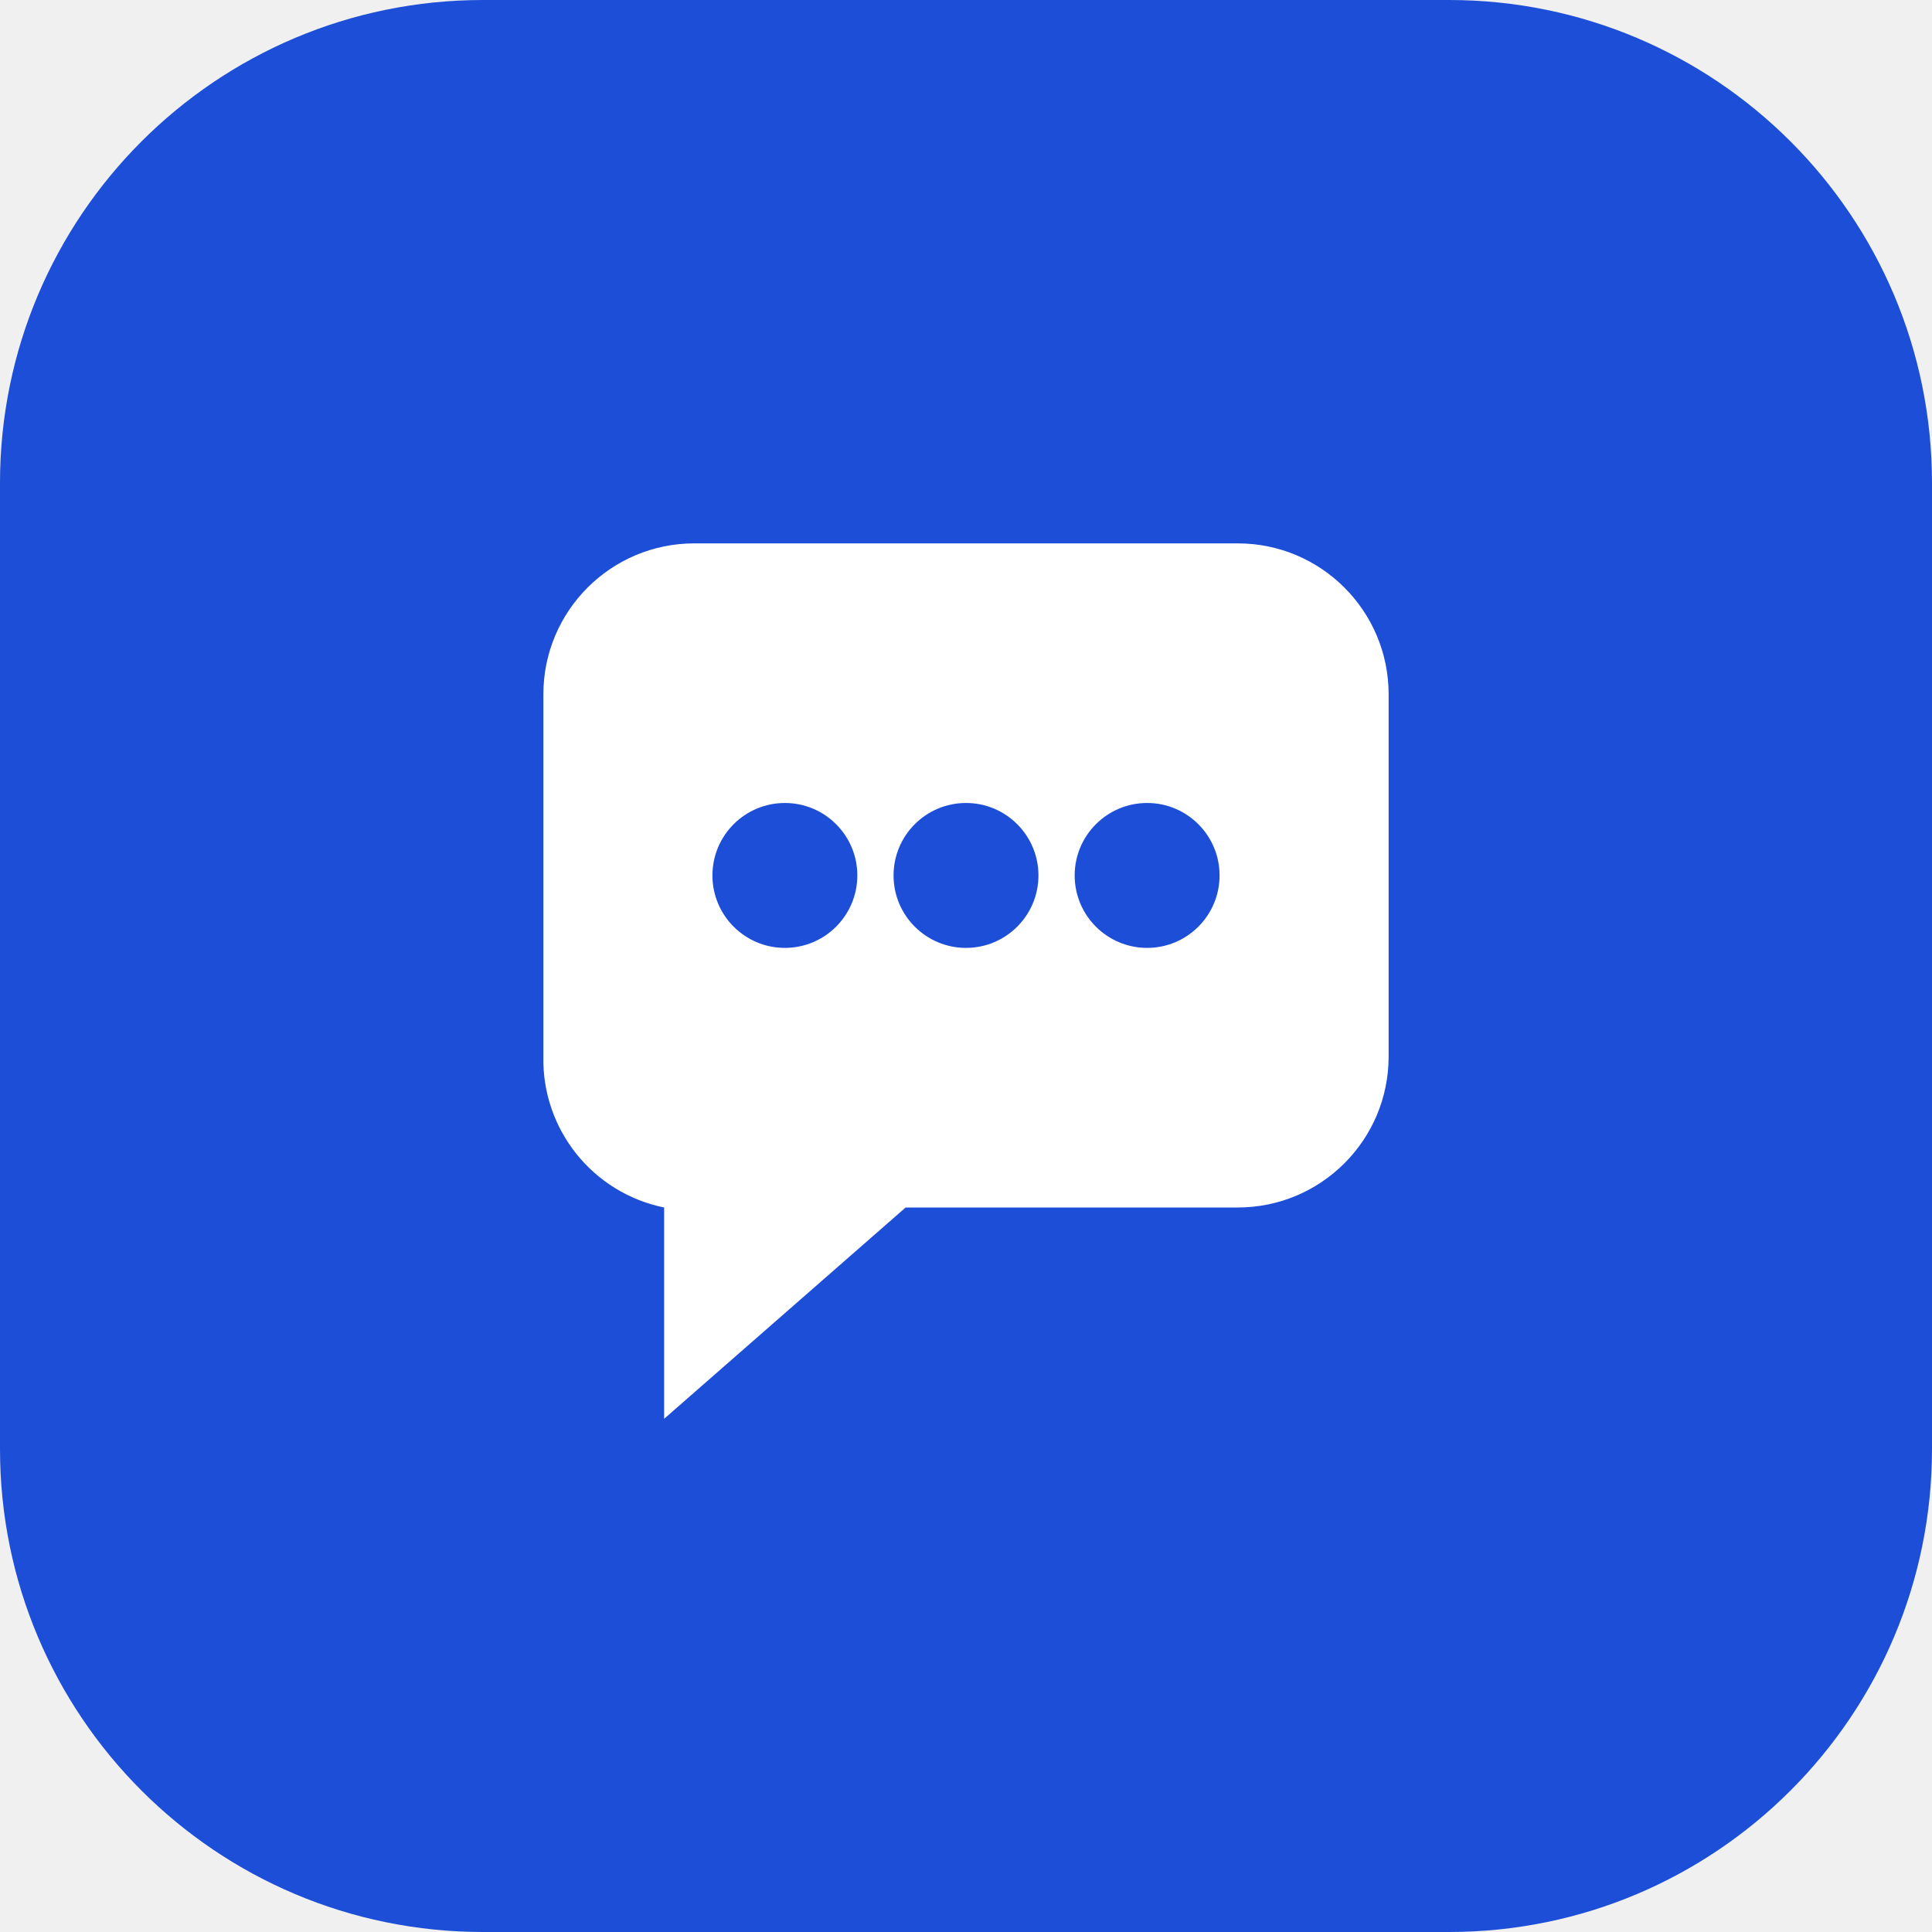
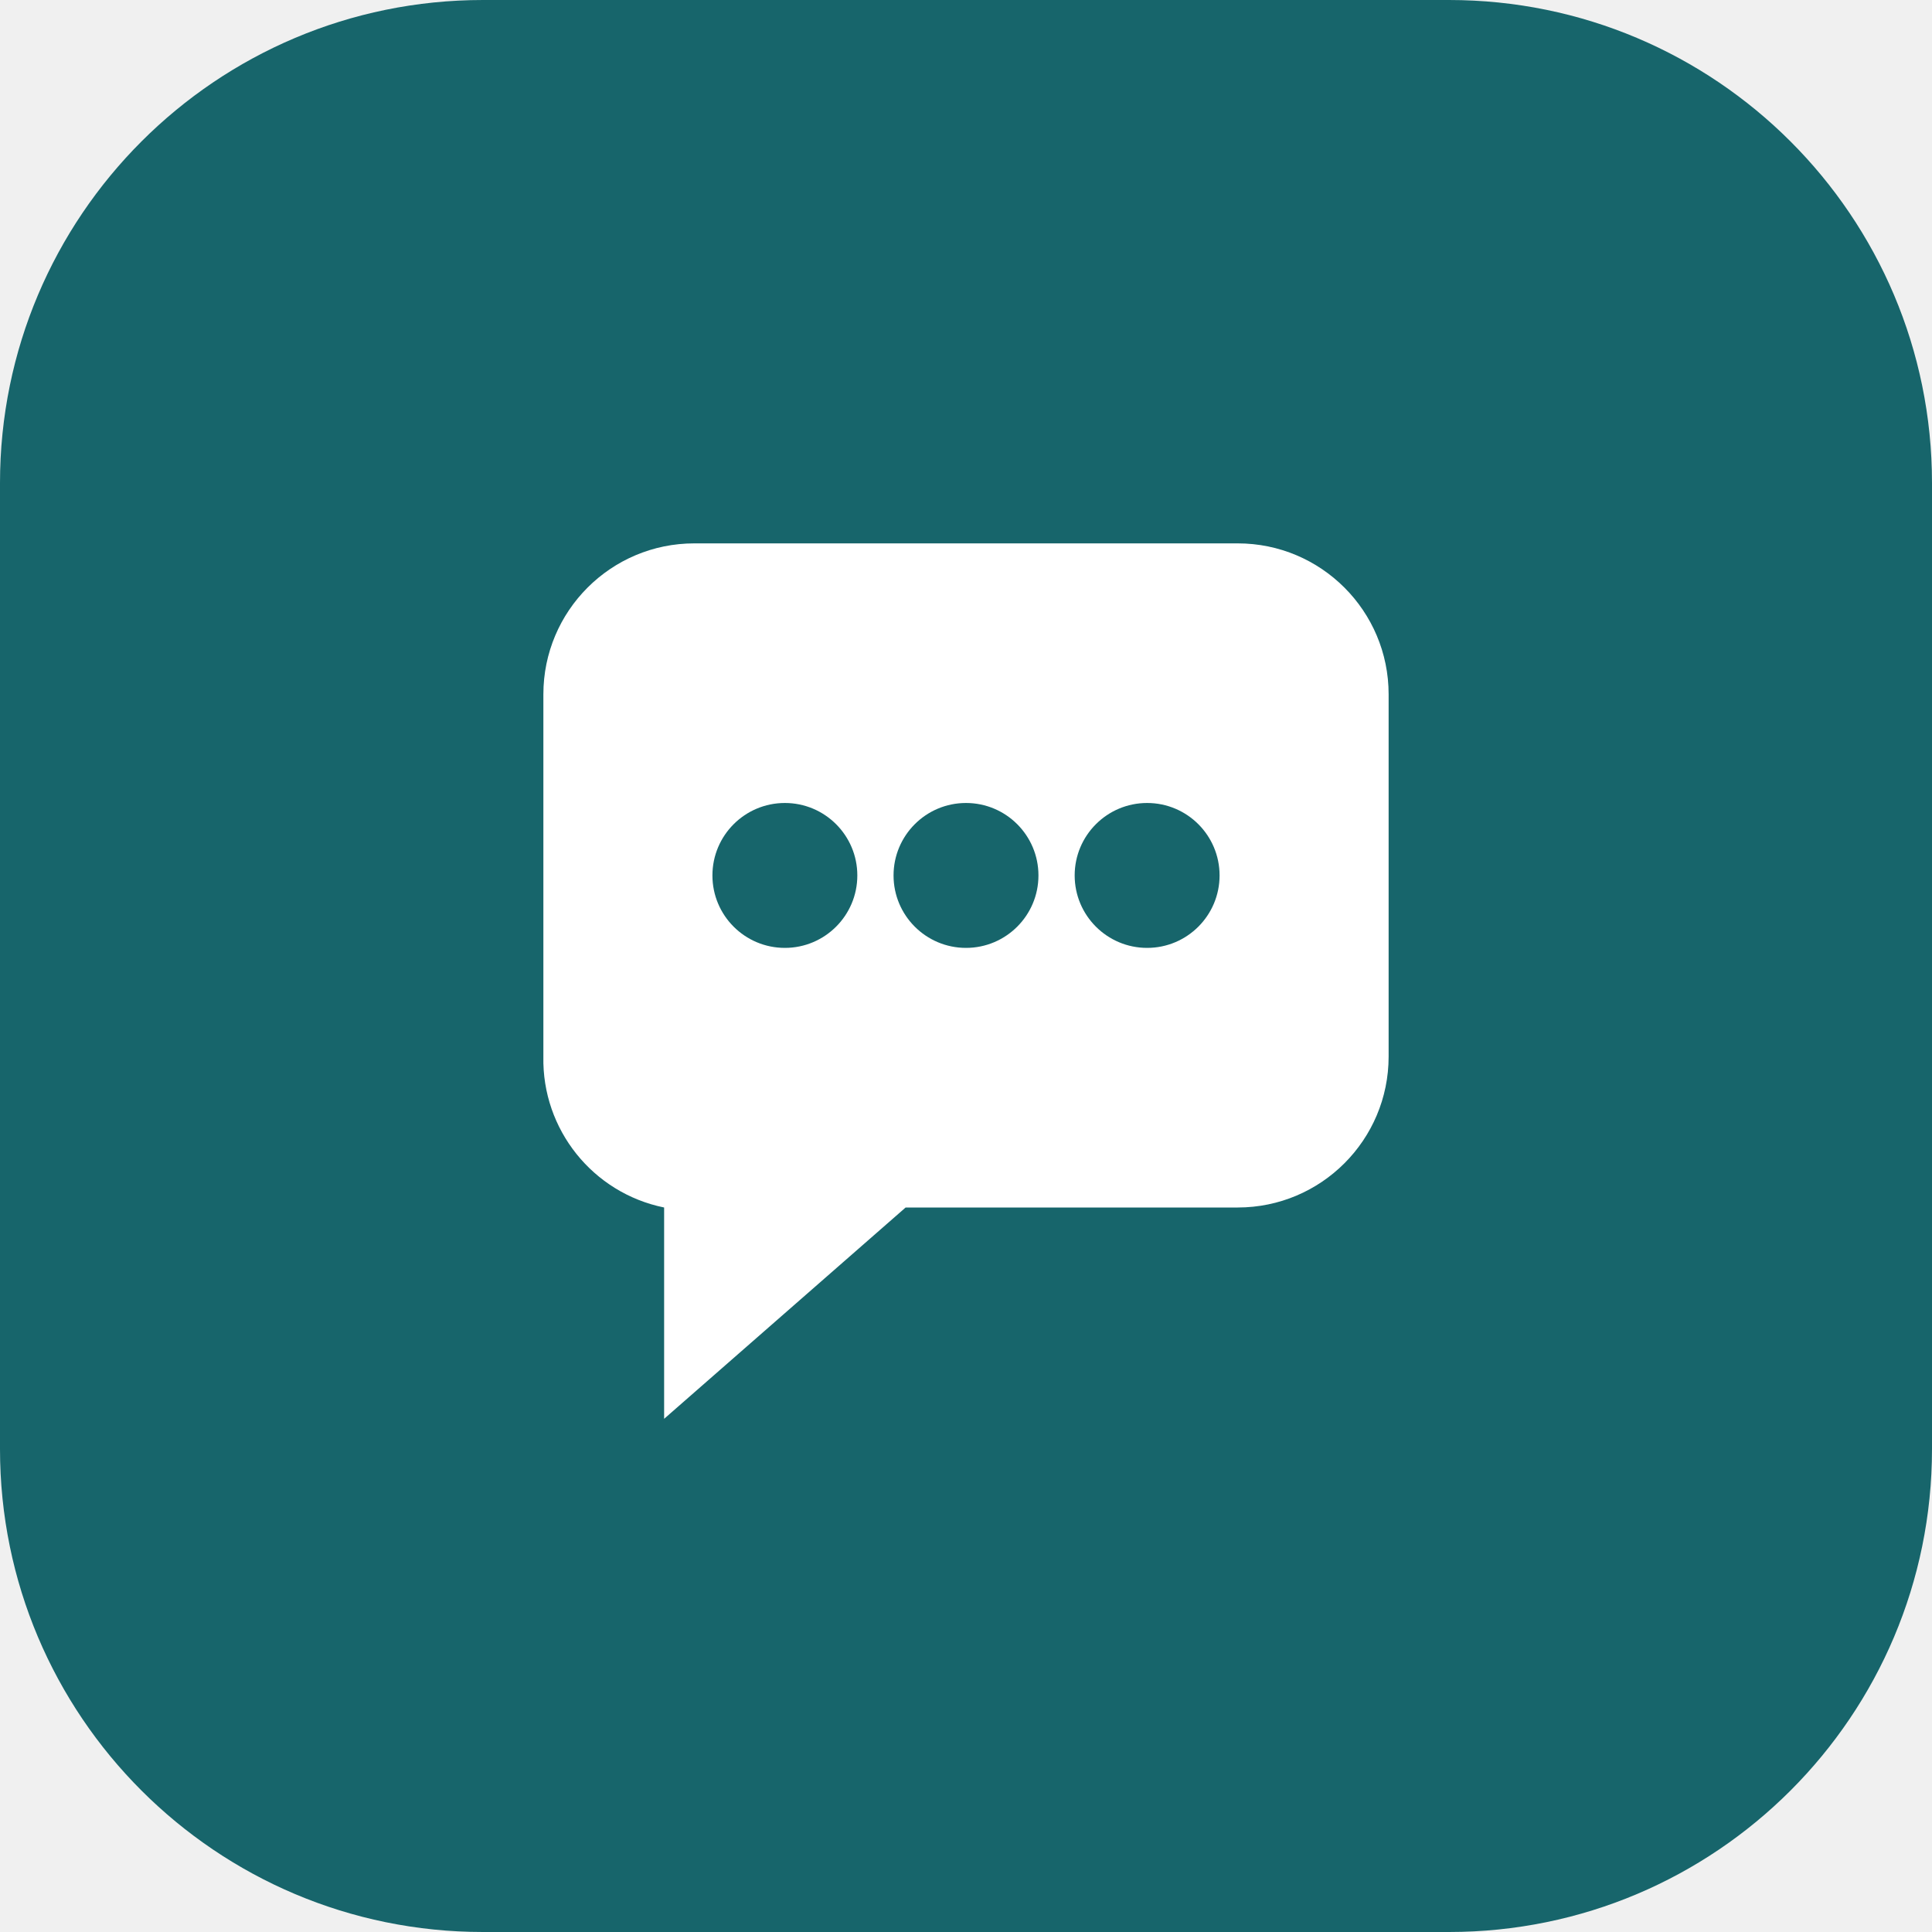
<svg xmlns="http://www.w3.org/2000/svg" viewBox="0 0 32 32">
-   <rect width="32" height="32" rx="8" fill="#1d4ed8" />
+   <rect width="32" height="32" rx="8" fill="#17656b" />
  <path d="M9 11.5A2.5 2.5 0 0 1 11.5 9h9a2.5 2.5 0 0 1 2.5 2.5v6a2.5 2.5 0 0 1-2.5 2.5H15l-4 3.5V20a2.5 2.5 0 0 1-2-2.5z" fill="#fff" />
-   <circle cx="13" cy="14.5" r="1.2" fill="#1d4ed8" />
-   <circle cx="16" cy="14.5" r="1.2" fill="#1d4ed8" />
-   <circle cx="19" cy="14.5" r="1.2" fill="#1d4ed8" />
+   <circle cx="13" cy="14.5" r="1.2" fill="#17656b" />
+   <circle cx="16" cy="14.5" r="1.2" fill="#17656b" />
+   <circle cx="19" cy="14.5" r="1.2" fill="#17656b" />
</svg>
